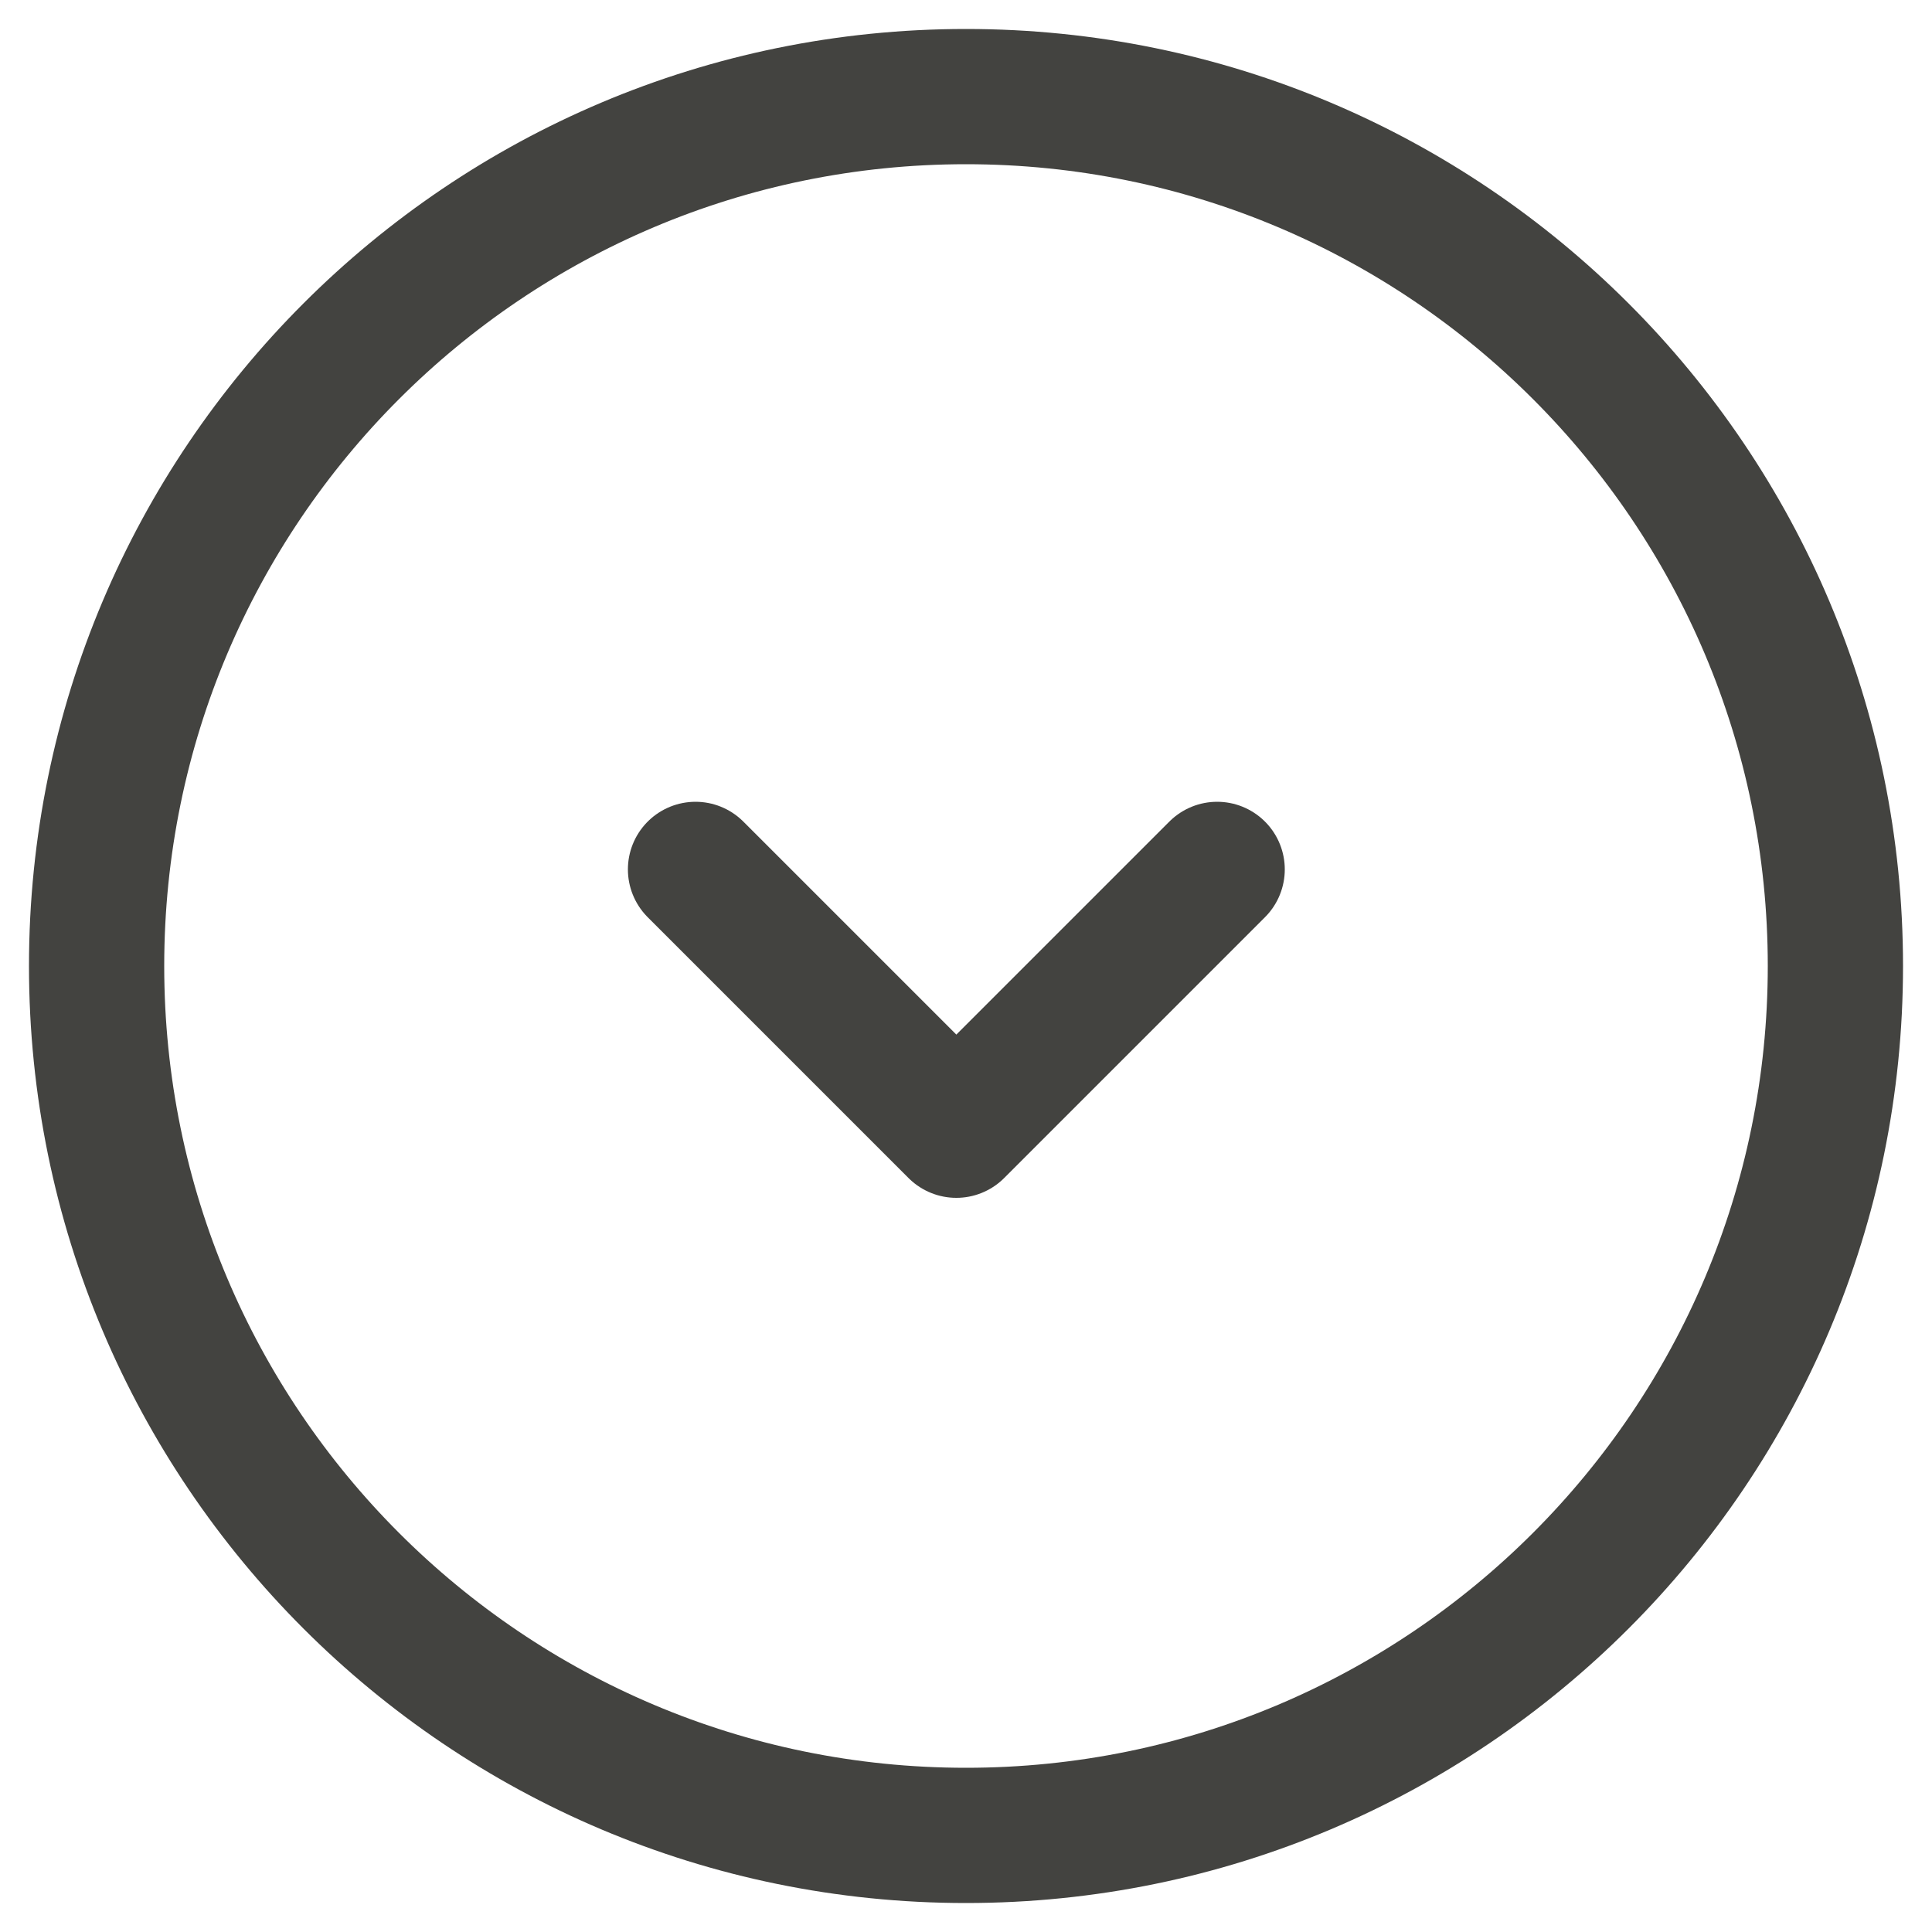
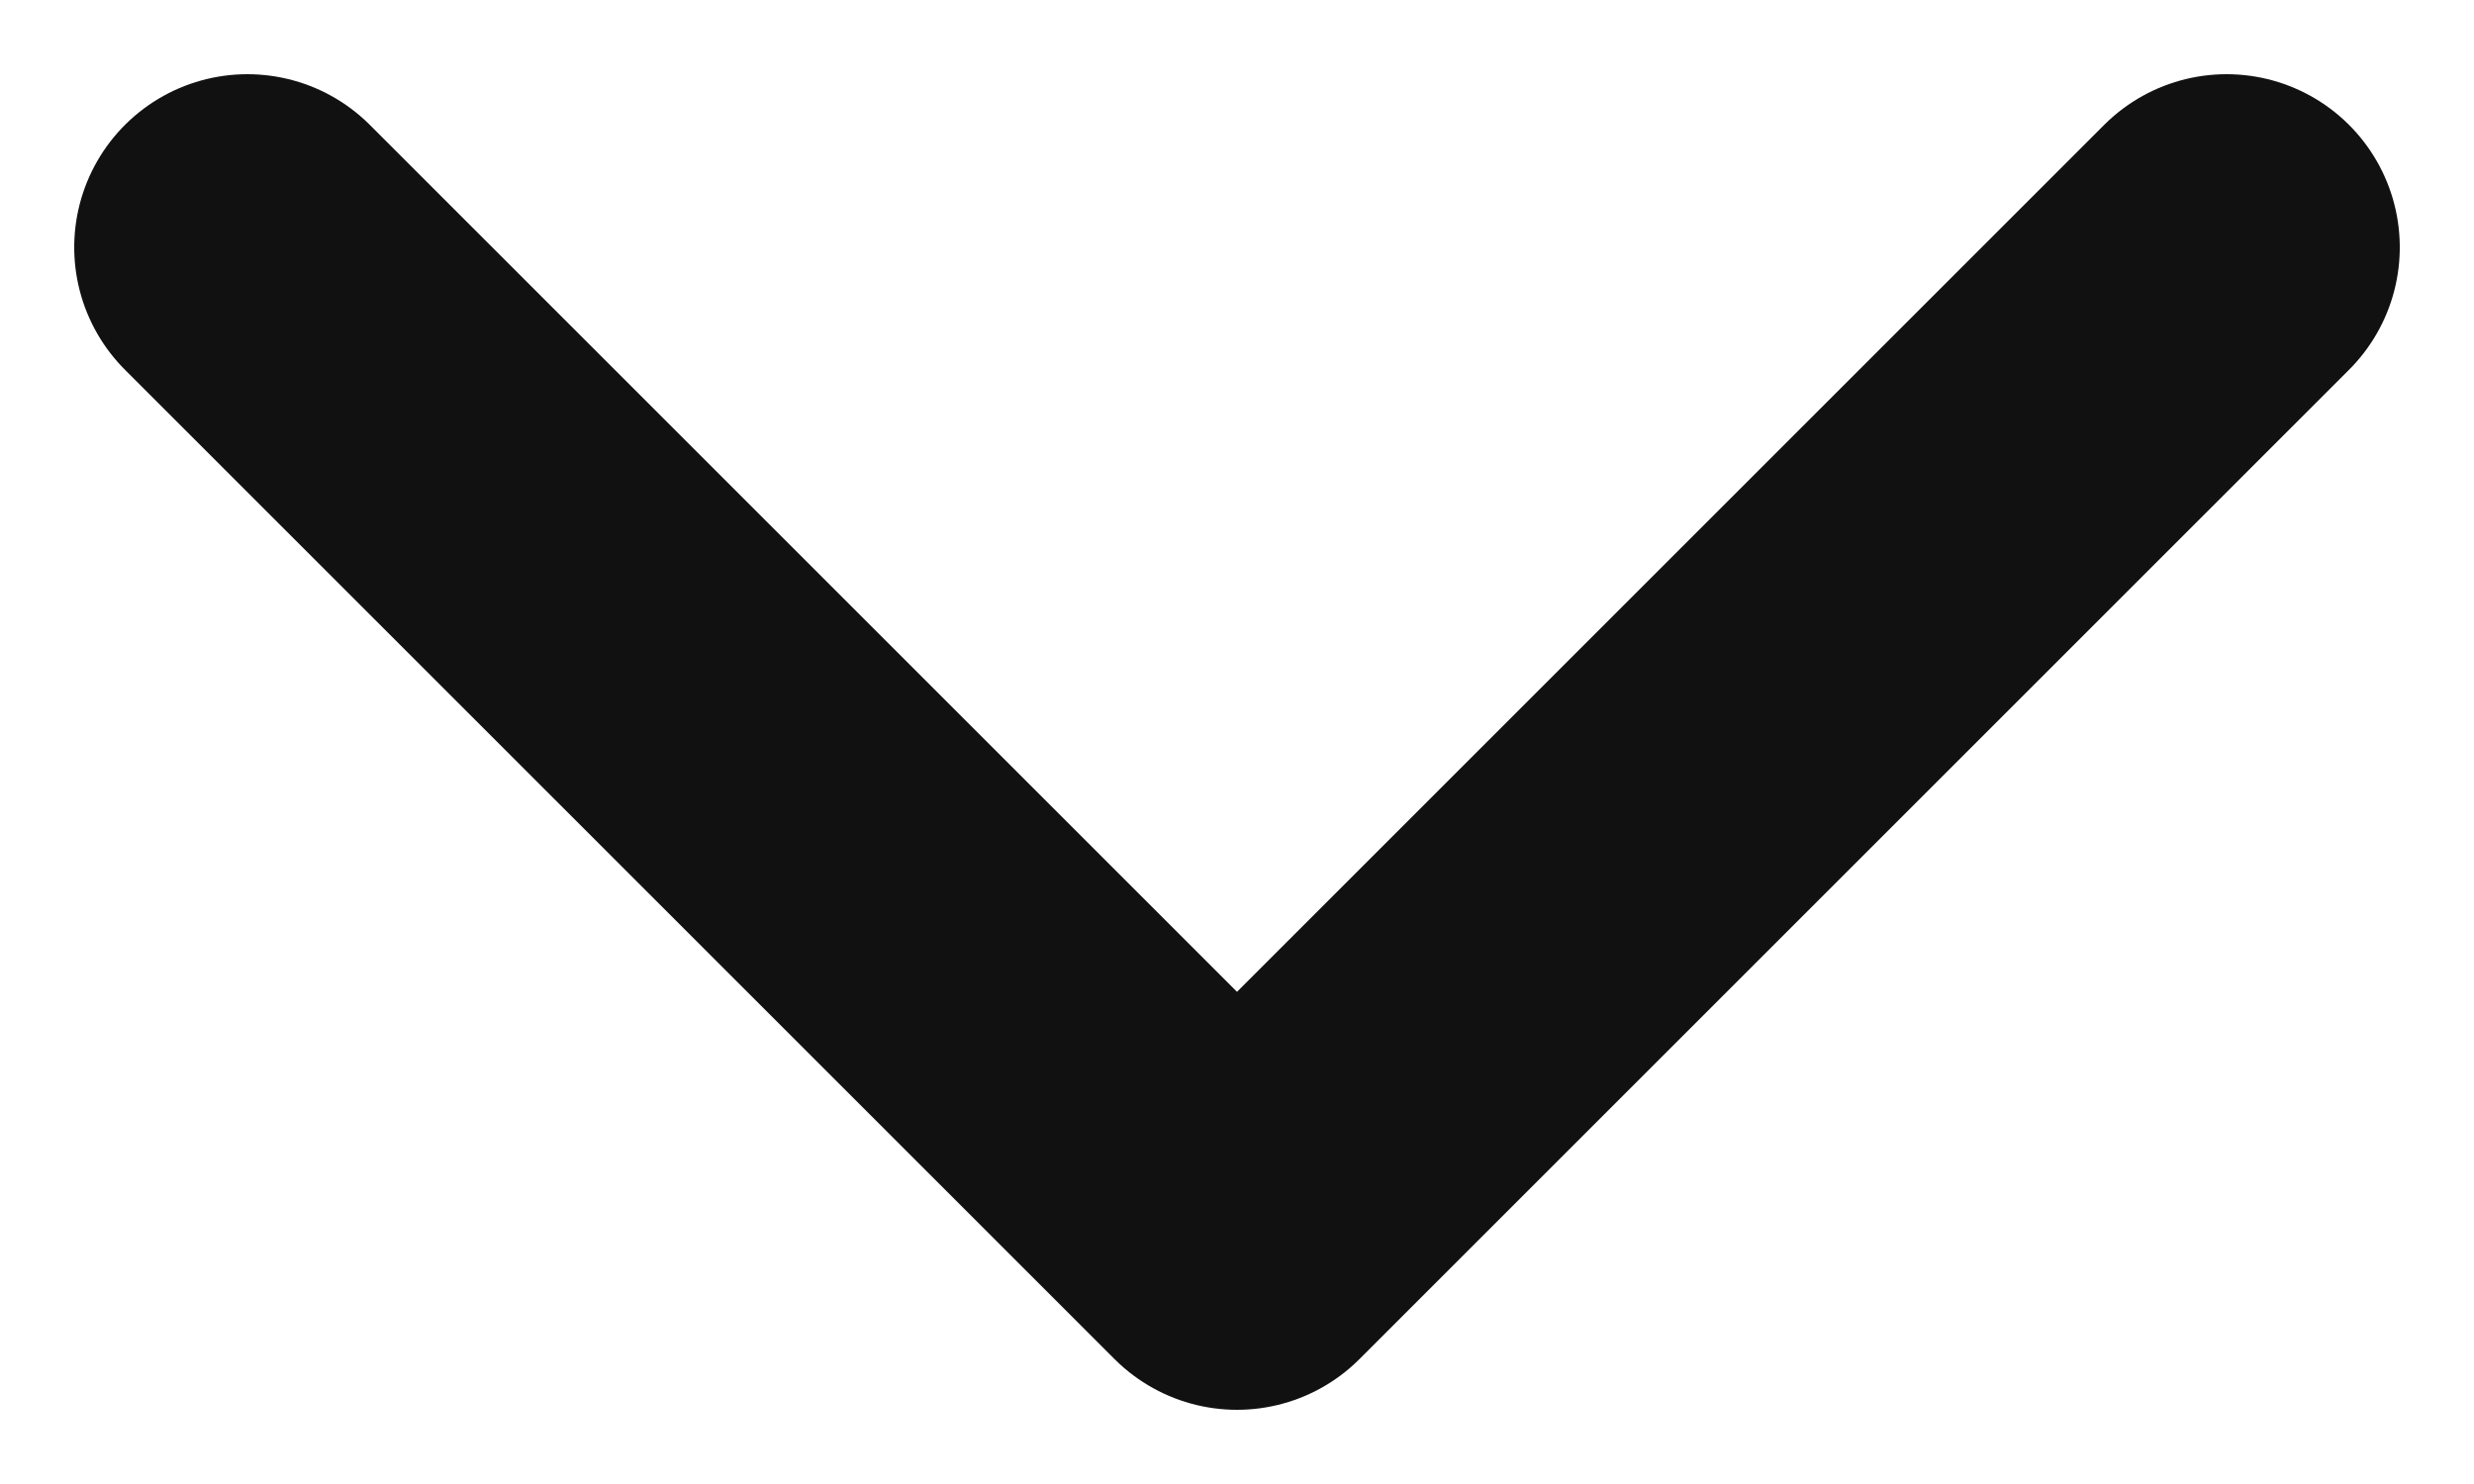
- <svg xmlns="http://www.w3.org/2000/svg" width="20px" height="20px" viewBox="0 0 20 20" version="1.1">
+ <svg xmlns="http://www.w3.org/2000/svg" width="10px" height="6px" viewBox="0 0 10 6" version="1.1">
  <defs />
-   <g id="Symbols" stroke="none" stroke-width="1" fill="none" fill-rule="evenodd">
-     <g id="icon/change-down" transform="translate(1, 1)" stroke="#434340" stroke-width="1.4">
-       <g id="Group" transform="translate(9, 9) rotate(90) translate(-9, -9) ">
-         <rect id="Rectangle-12" x="0" y="0" width="18" height="18" rx="9" />
-         <polyline id="Shape" stroke-linecap="round" stroke-linejoin="round" points="8 6.4 10.7 9.1 8 11.8" />
+   <g id="Symbols" stroke="none" stroke-width="1" fill="none" fill-rule="evenodd" stroke-linecap="round" stroke-linejoin="round">
+     <g id="ui/dropdown" transform="translate(-125, -13)" stroke="#111111" stroke-width="1.4">
+       <g id="Search">
+         <polyline id="Shape" transform="translate(130, 16) rotate(-270) translate(-130, -16) " points="128 12 132 16 128 20" />
      </g>
    </g>
  </g>
</svg>
